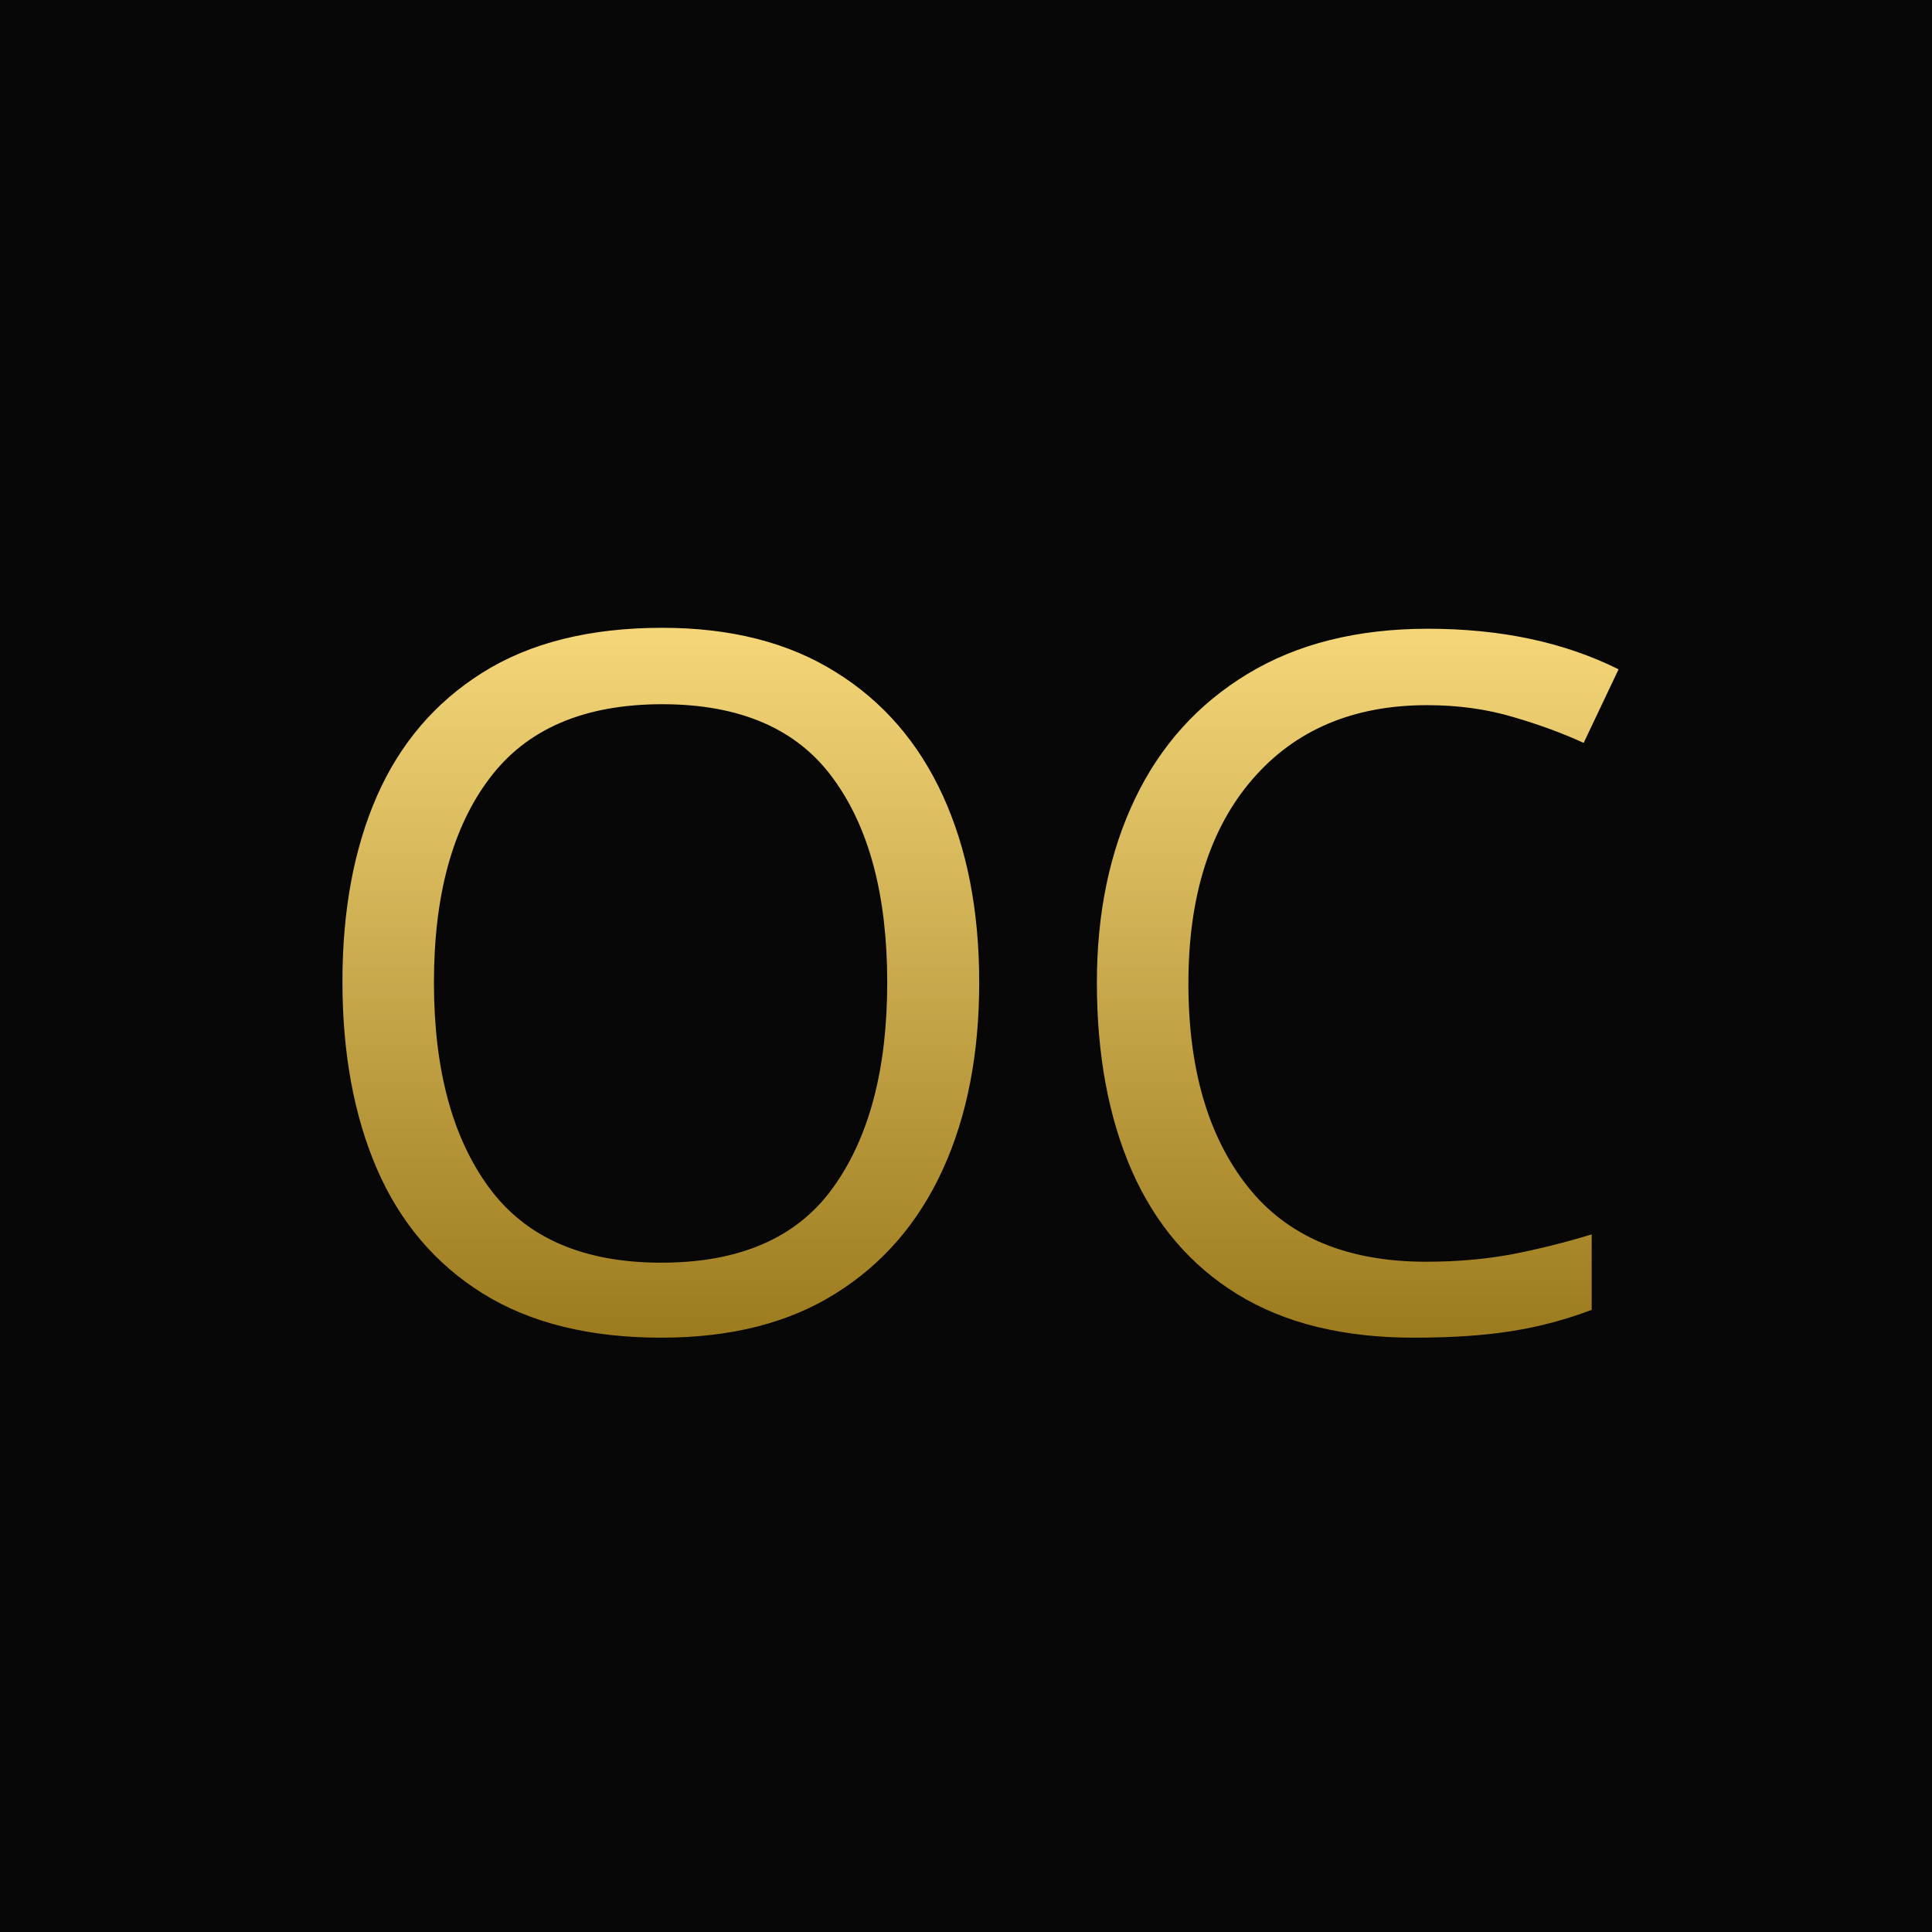
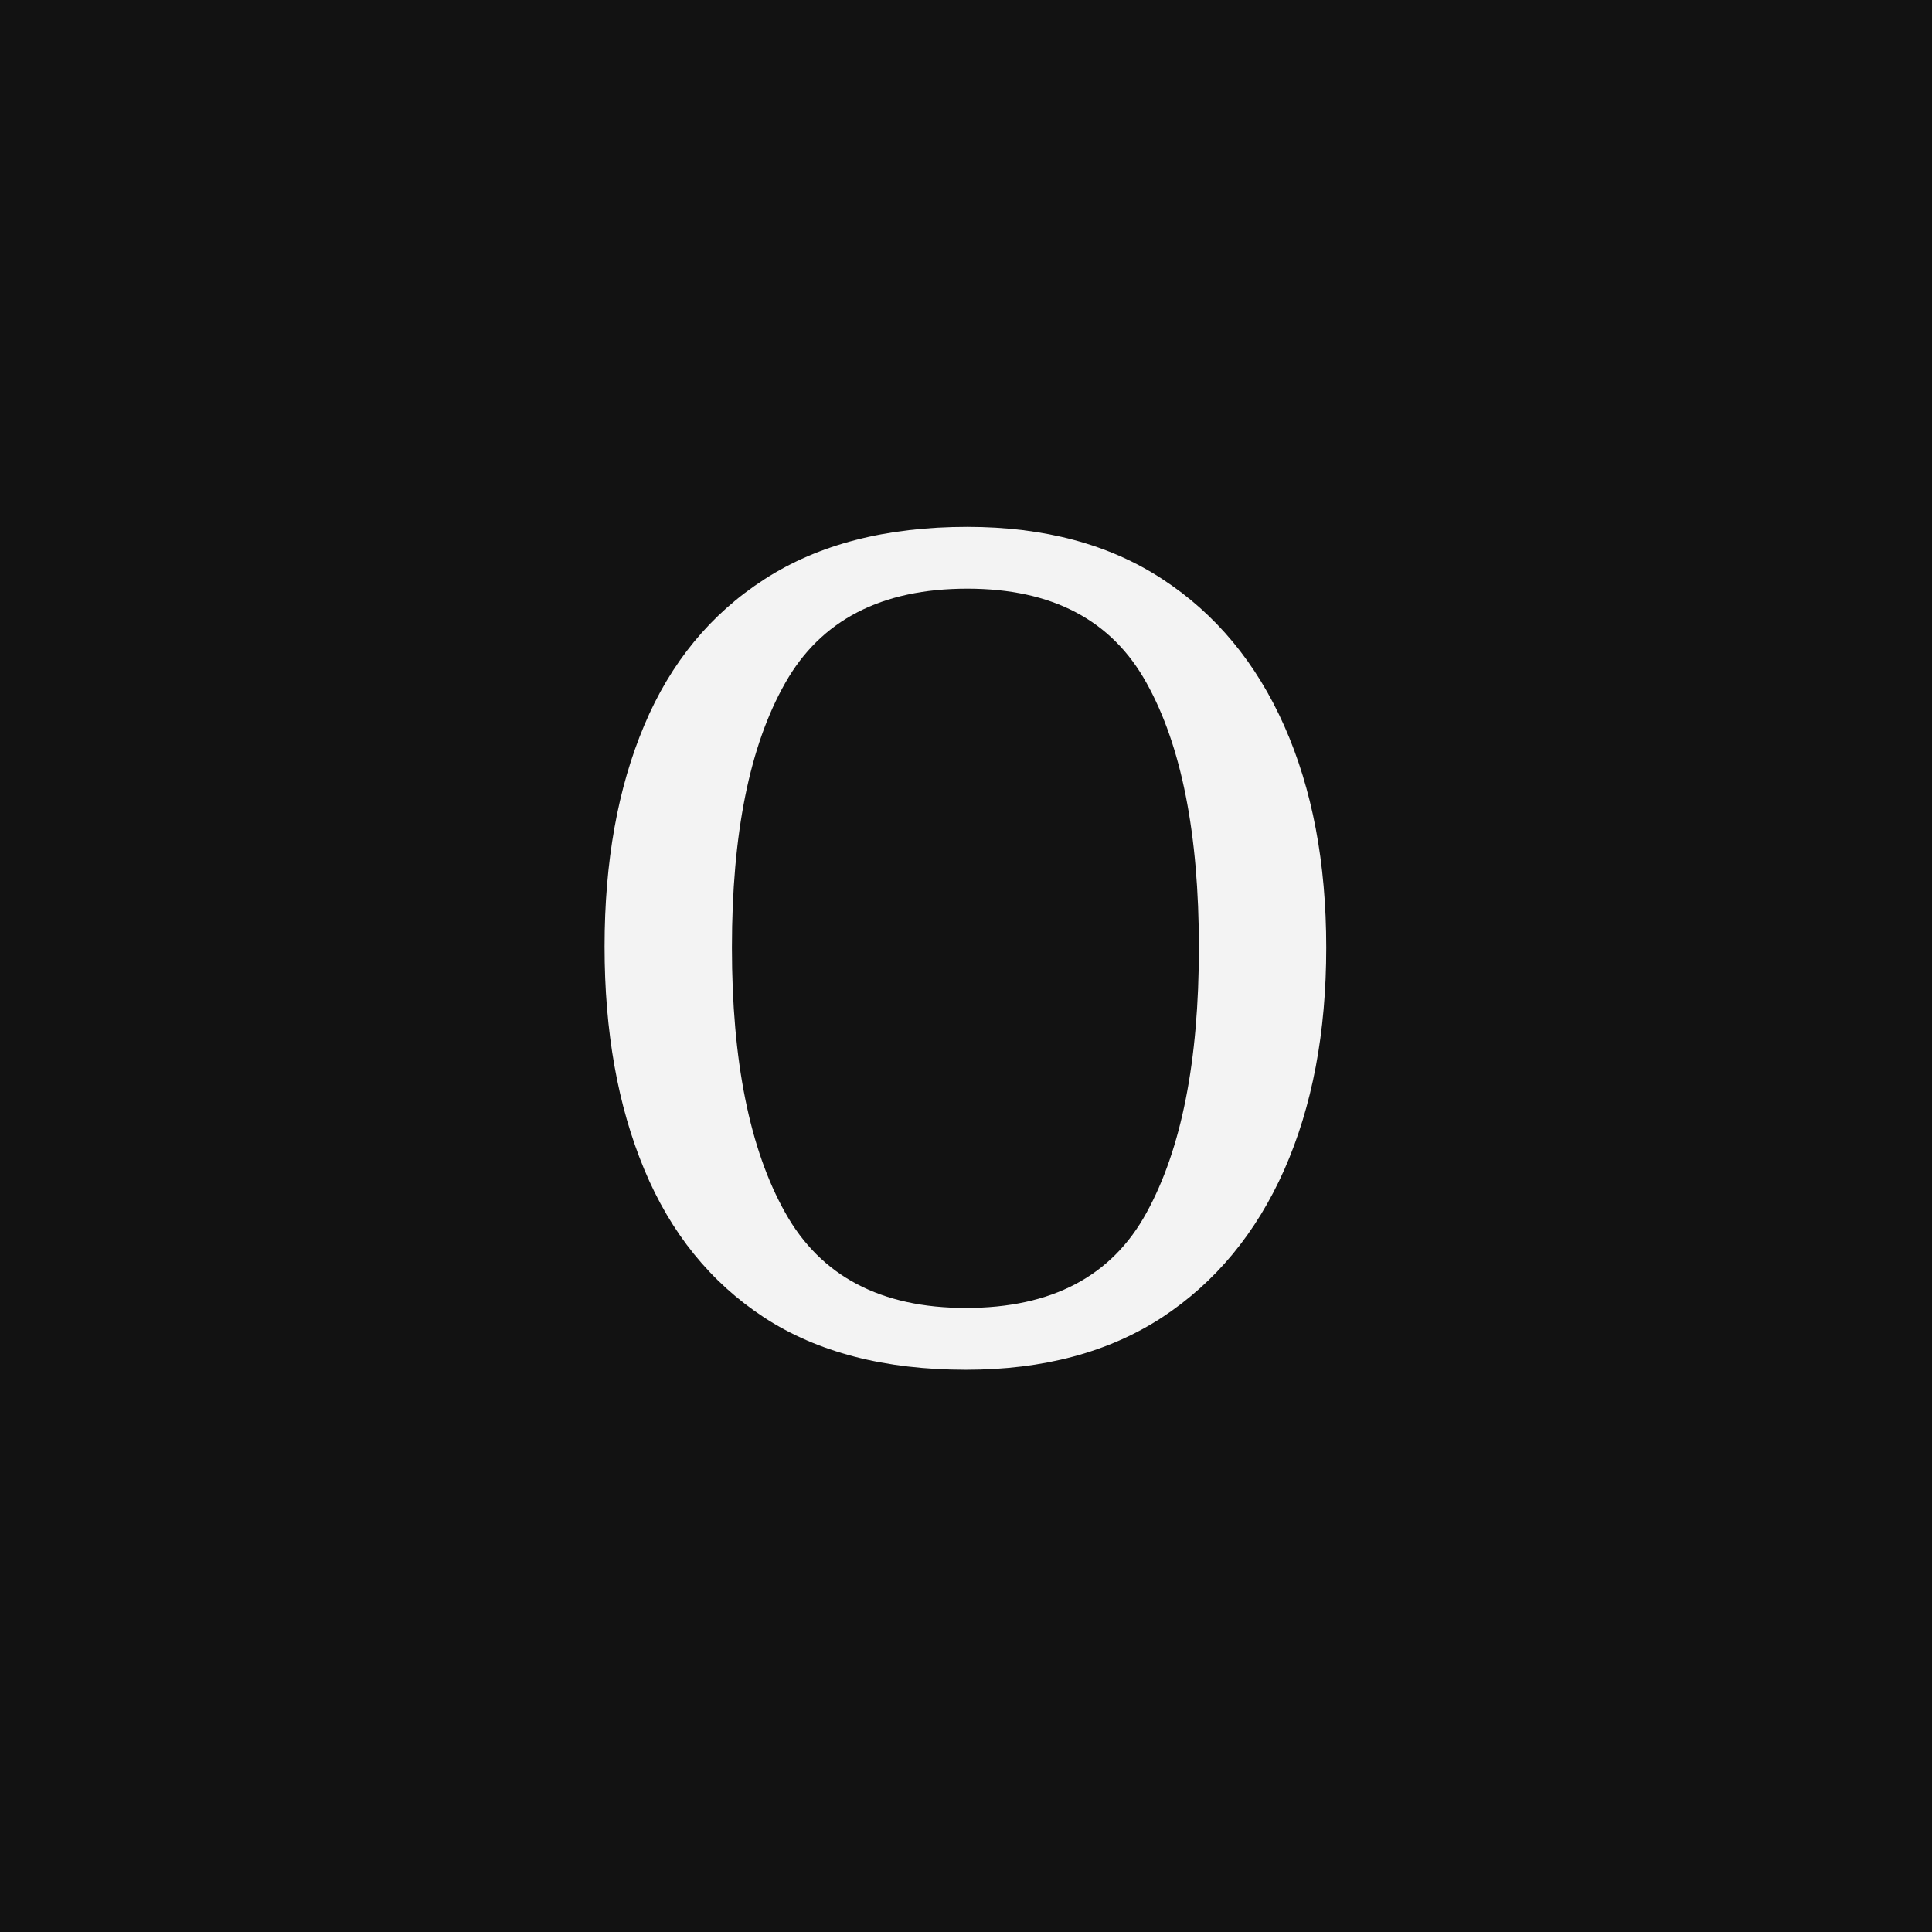
<svg xmlns="http://www.w3.org/2000/svg" viewBox="0 0 64 64">
-   <defs>
-     <linearGradient id="g" x1="0" y1="0" x2="0" y2="1">
-       <stop offset="0" stop-color="#f5d77a" />
-       <stop offset="1" stop-color="#9c7a1e" />
-     </linearGradient>
-   </defs>
-   <rect width="64" height="64" fill="#070707" />
-   <text x="32" y="44" text-anchor="middle" font-family="Impact, 'Arial Black', sans-serif" font-size="32" fill="url(#g)">OC</text>
+   <rect width="64" height="64" fill="#121212" />
+   <text x="32" y="45" text-anchor="middle" font-family="Didot, 'Bodoni 72', Georgia, serif" font-size="38" fill="#f3f3f3">O</text>
</svg>
